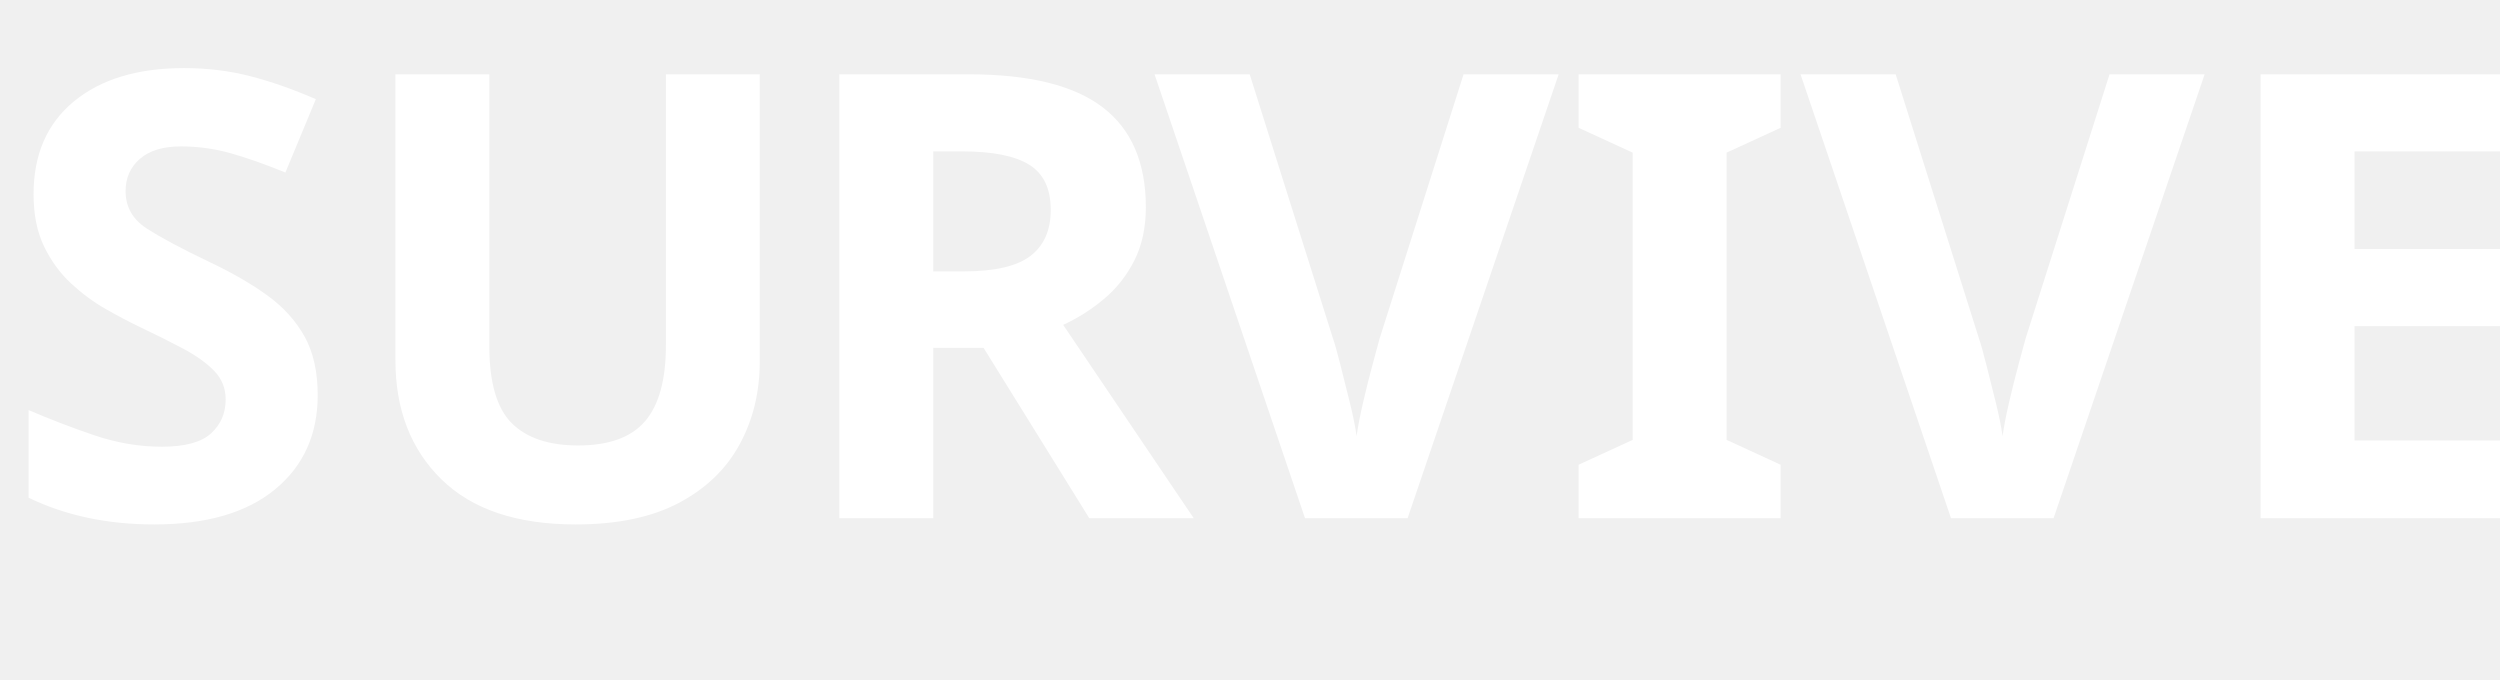
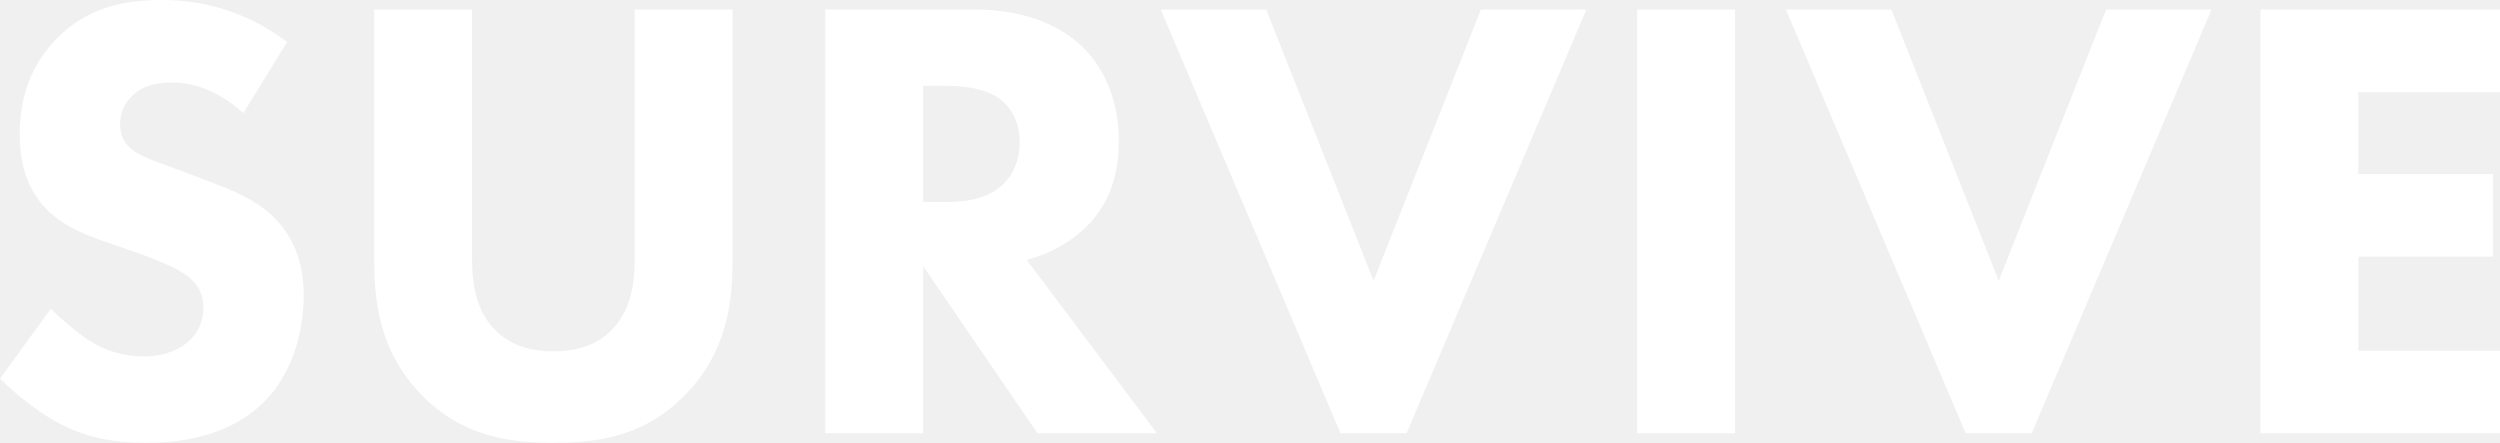
- <svg xmlns="http://www.w3.org/2000/svg" id="Layer_2" data-name="Layer 2" viewBox="0 0 840.39 228.54">
+ <svg xmlns="http://www.w3.org/2000/svg" id="Layer_2" data-name="Layer 2" viewBox="0 0 822.42 145.67">
  <defs>
    <style>
-       .cls-1 {
-         fill: #fff;
-         font-family: FuturaPT-Heavy, 'Futura PT';
-         font-size: 209px;
-         font-weight: 800;
-       }
- 
-       .cls-2 {
-         letter-spacing: 0em;
-       }
-     </style>
+             .cls-1 {
+             fill: #fff;
+             }
+         </style>
  </defs>
  <g id="Layer_1-2" data-name="Layer 1">
-     <text class="cls-1" transform="translate(0 174.2)">
-       <tspan x="0" y="0">SU</tspan>
-       <tspan class="cls-2" x="263.34" y="0">R</tspan>
-       <tspan x="388.11" y="0">VIVE</tspan>
-     </text>
+     <g>
+       <path class="cls-1" d="m80.05,37.2c-10.45-9.4-19.44-10.03-23.41-10.03-4.39,0-9.82.63-13.58,4.81-2.09,2.09-3.55,5.23-3.55,8.78,0,3.34,1.04,5.85,3.13,7.73,3.34,3.13,8.15,4.39,17.56,7.94l10.45,3.97c6.06,2.3,13.58,5.43,19.02,10.66,8.15,7.73,10.24,17.77,10.24,25.92,0,14.42-5.02,26.96-12.33,34.48-12.33,12.96-30.3,14.21-39.5,14.21-10.03,0-18.81-1.46-27.59-5.85-7.11-3.55-15.26-10.03-20.48-15.26l16.72-22.99c3.55,3.55,9.2,8.36,12.96,10.66,5.43,3.34,11.08,5.02,17.56,5.02,4.18,0,10.03-.84,14.63-4.81,2.72-2.3,5.02-6.06,5.02-11.29,0-4.6-1.88-7.52-4.81-10.03-3.76-3.13-12.33-6.27-16.3-7.73l-11.5-3.97c-6.48-2.3-14-5.23-19.44-11.08-7.31-7.73-8.36-17.56-8.36-24.24,0-12.33,3.76-22.78,12.12-31.35C28.42,2.72,40.13,0,53.09,0c9.61,0,25.08,1.67,41.38,13.79l-14.42,23.41Z" />
+       <path class="cls-1" d="m240.98,85.69c0,13.38-1.67,29.89-15.47,44.1-13.38,13.79-28.84,15.88-43.47,15.88s-30.1-2.09-43.47-15.88c-13.79-14.21-15.47-30.72-15.47-44.1V3.13h32.19v81.72c0,6.06.42,16.3,7.31,23.41,5.64,6.06,13.38,7.31,19.44,7.31s13.79-1.25,19.44-7.31c6.9-7.11,7.31-17.35,7.31-23.41V3.13h32.19v82.56Z" />
+       <path class="cls-1" d="m320.4,3.13c17.76,0,28.84,5.85,35.53,12.12,5.85,5.64,12.12,15.67,12.12,31.14,0,8.78-1.88,19.65-10.87,28.42-4.81,4.6-11.7,8.78-19.44,10.66l42.85,57.06h-39.29l-37.62-54.97v54.97h-32.19V3.13h48.91Zm-16.72,63.33h7.31c5.85,0,13.79-.63,19.23-6.06,2.3-2.3,5.23-6.69,5.23-13.58,0-7.94-3.76-12.12-6.48-14.21-5.23-3.97-13.58-4.39-17.77-4.39h-7.52v38.25Z" />
+       <path class="cls-1" d="m416.54,3.13l35.32,89.24L487.18,3.13h34.69l-59.15,139.4h-21.74L381.84,3.13h34.69Z" />
+       <path class="cls-1" d="m570.78,3.13v139.4h-32.19V3.13h32.19Z" />
+       <path class="cls-1" d="m622.2,3.13l35.32,89.24L692.84,3.13h34.69l-59.15,139.4h-21.74L587.5,3.13h34.69Z" />
+       <path class="cls-1" d="m822.42,30.3h-46.61v26.96h44.31v27.17h-44.31v30.93h46.61v27.17h-78.79V3.13h78.79v27.17Z" />
+     </g>
  </g>
</svg>
